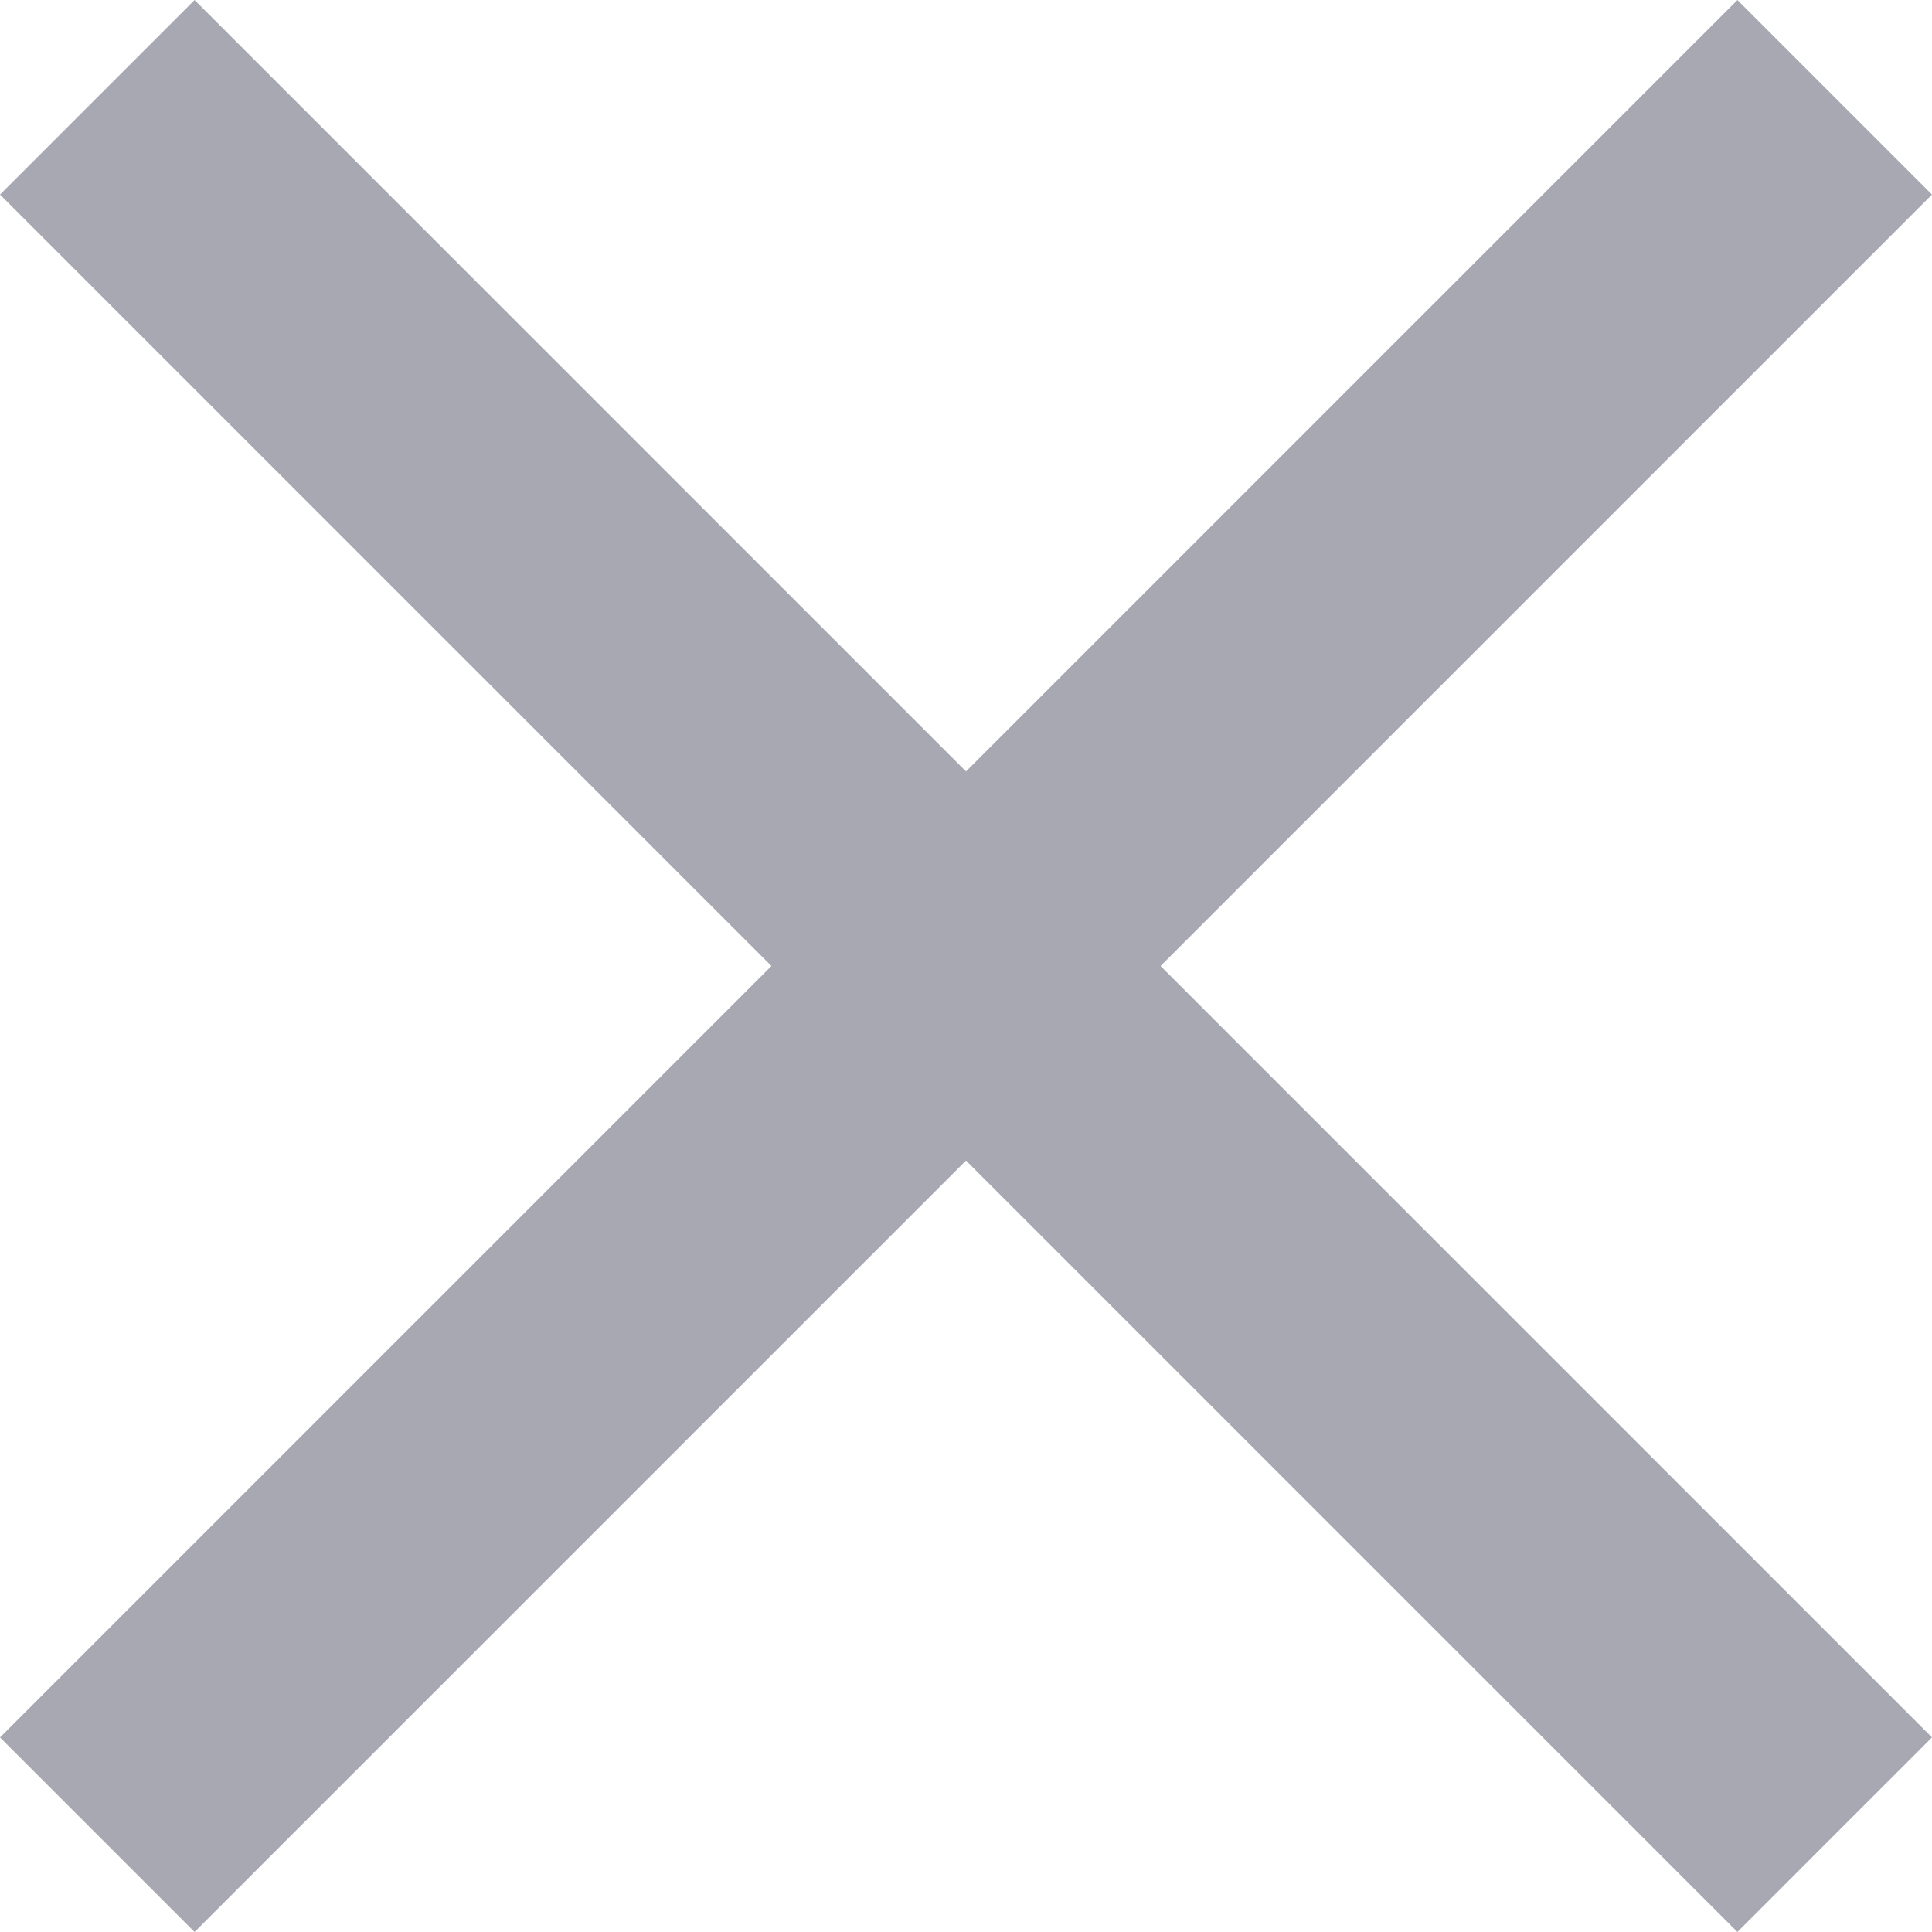
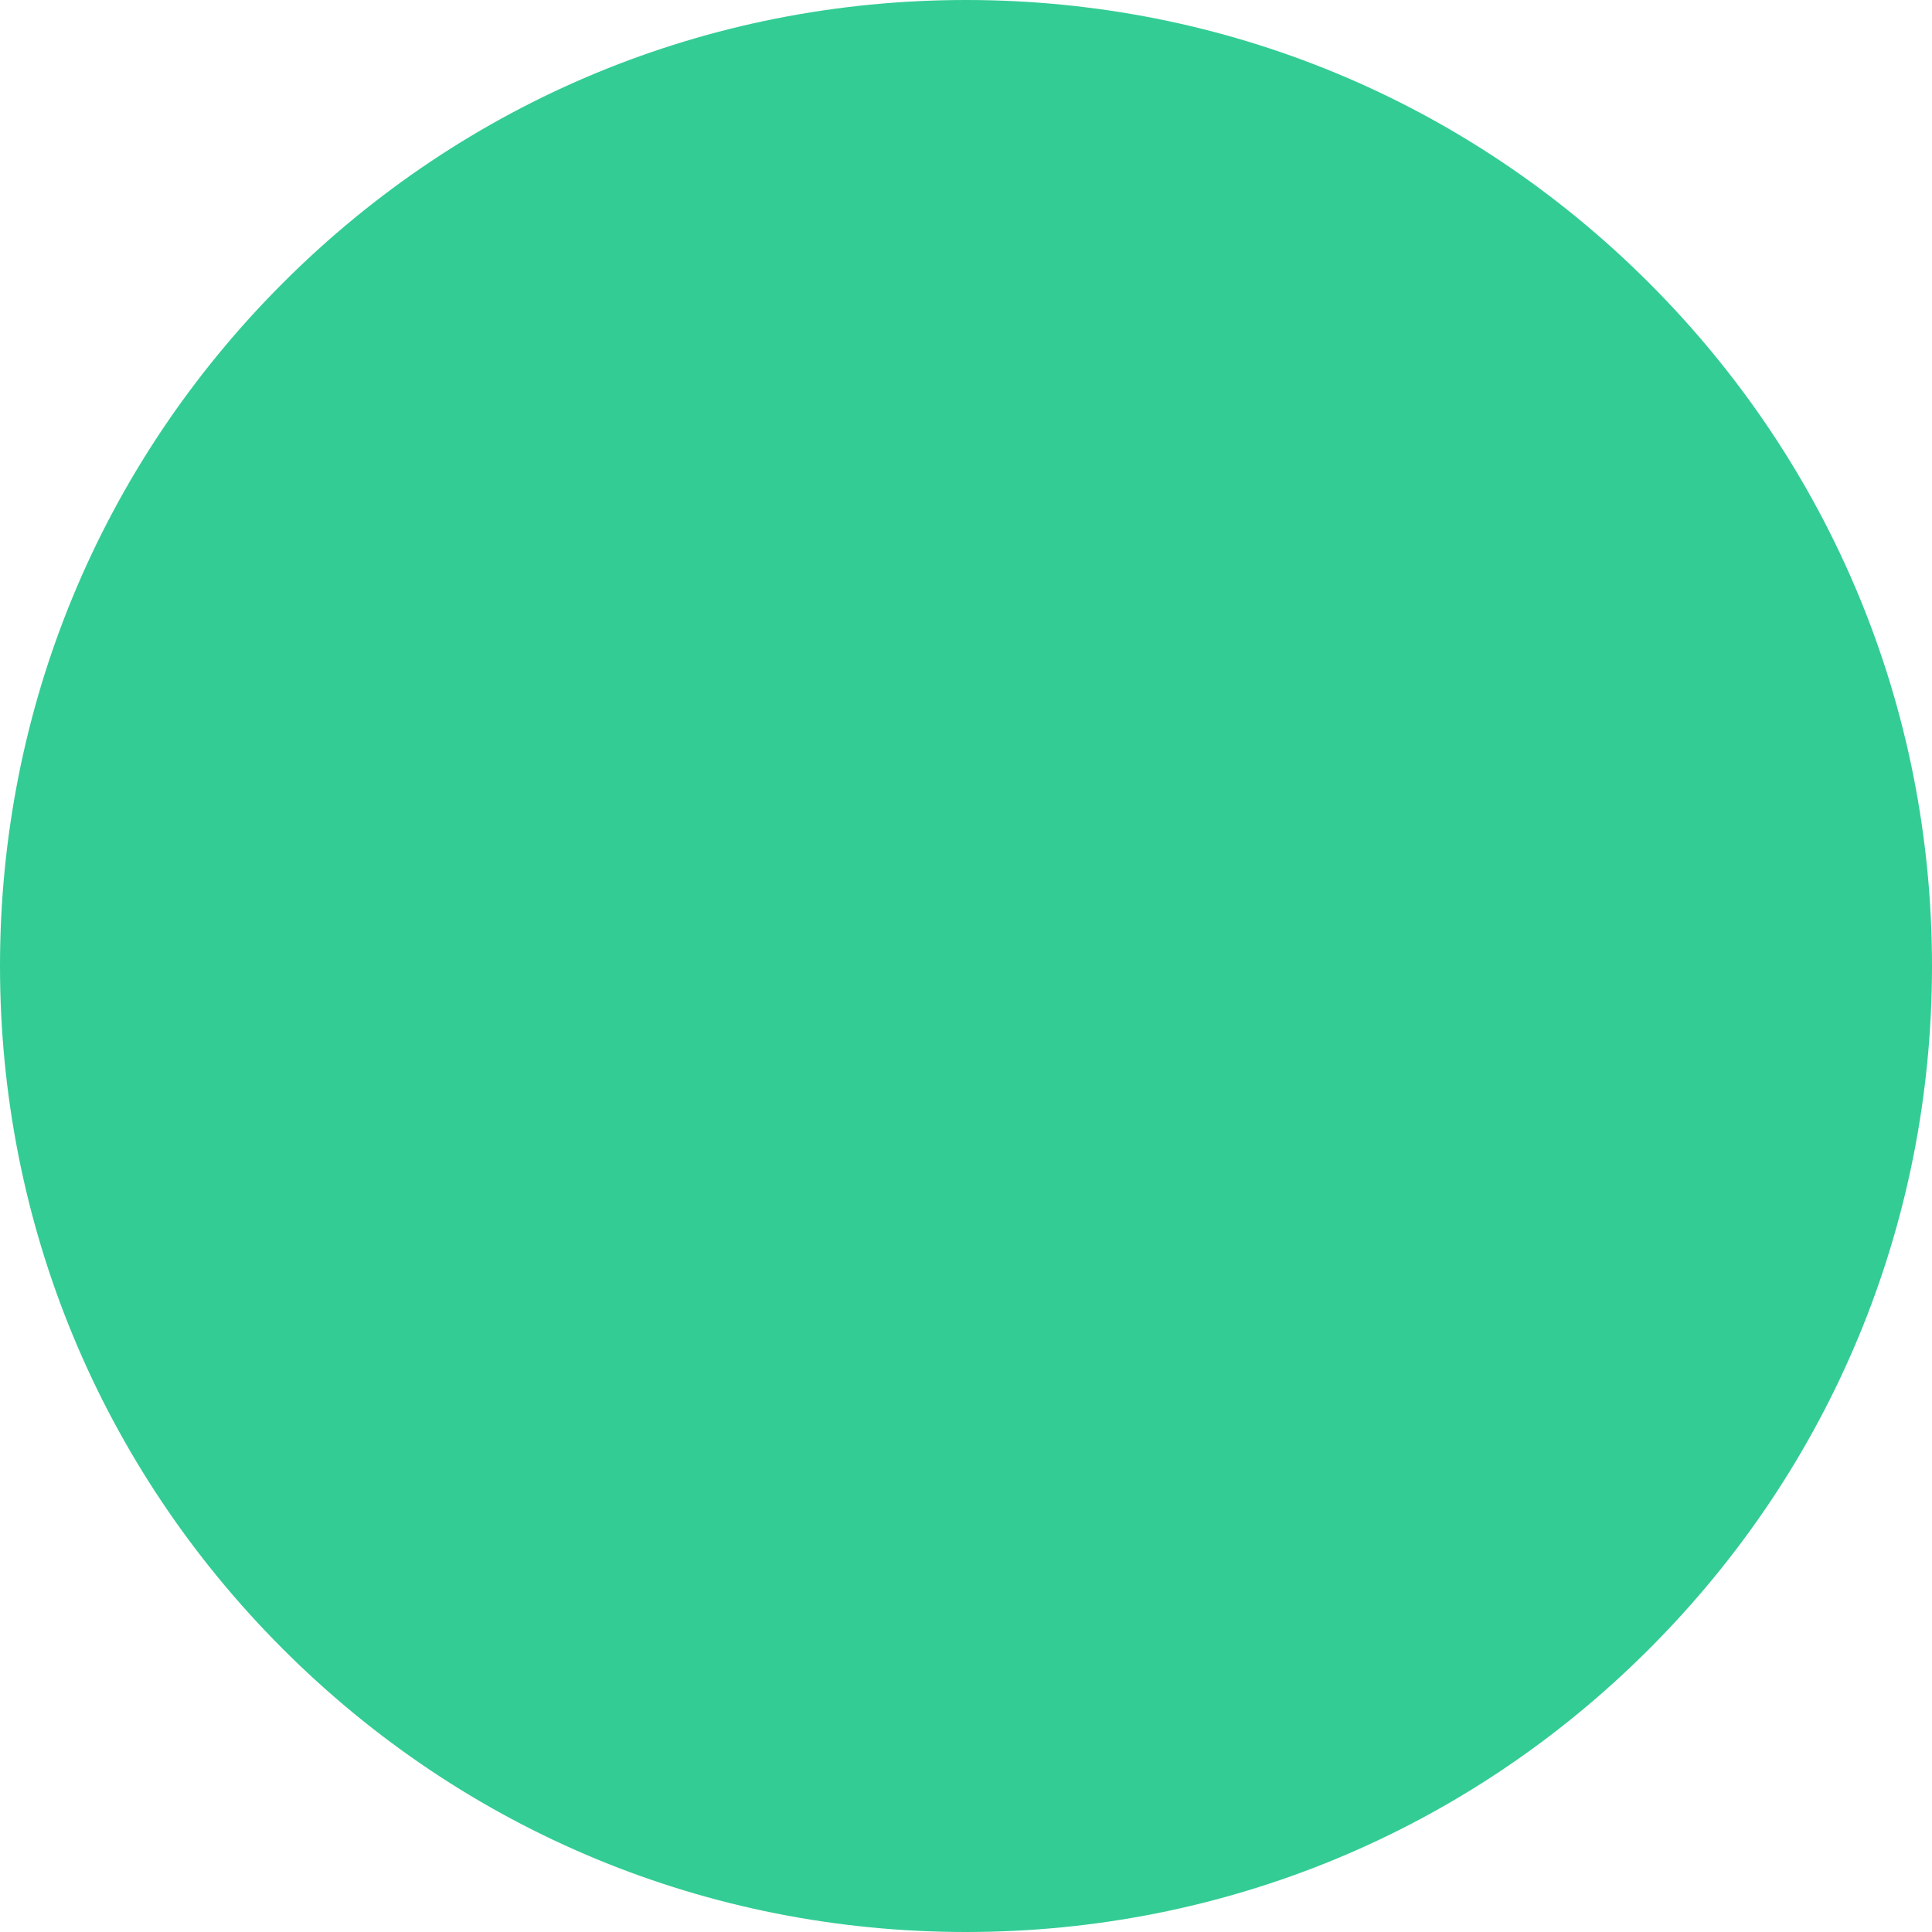
- <svg xmlns="http://www.w3.org/2000/svg" width="14" height="14" viewBox="0 0 14 14" fill="none">
-   <path d="M14 1.41L12.59 0L7 5.59L1.41 0L0 1.41L5.59 7L0 12.59L1.41 14L7 8.41L12.59 14L14 12.59L8.41 7L14 1.41Z" fill="#A8A8B3" />
+ <svg xmlns="http://www.w3.org/2000/svg" width="40" height="40" viewBox="0 0 40 40" fill="none">
+   <path d="M34.142 5.858C30.365 2.08 25.342 0 20 0C14.658 0 9.635 2.08 5.858 5.858C2.08 9.635 0 14.658 0 20C0 25.342 2.08 30.365 5.858 34.142C9.635 37.92 14.658 40 20 40C25.342 40 30.365 37.92 34.142 34.142C37.92 30.365 40 25.342 40 20C40 14.658 37.92 9.635 34.142 5.858Z" fill="#33CC95" />
</svg>
